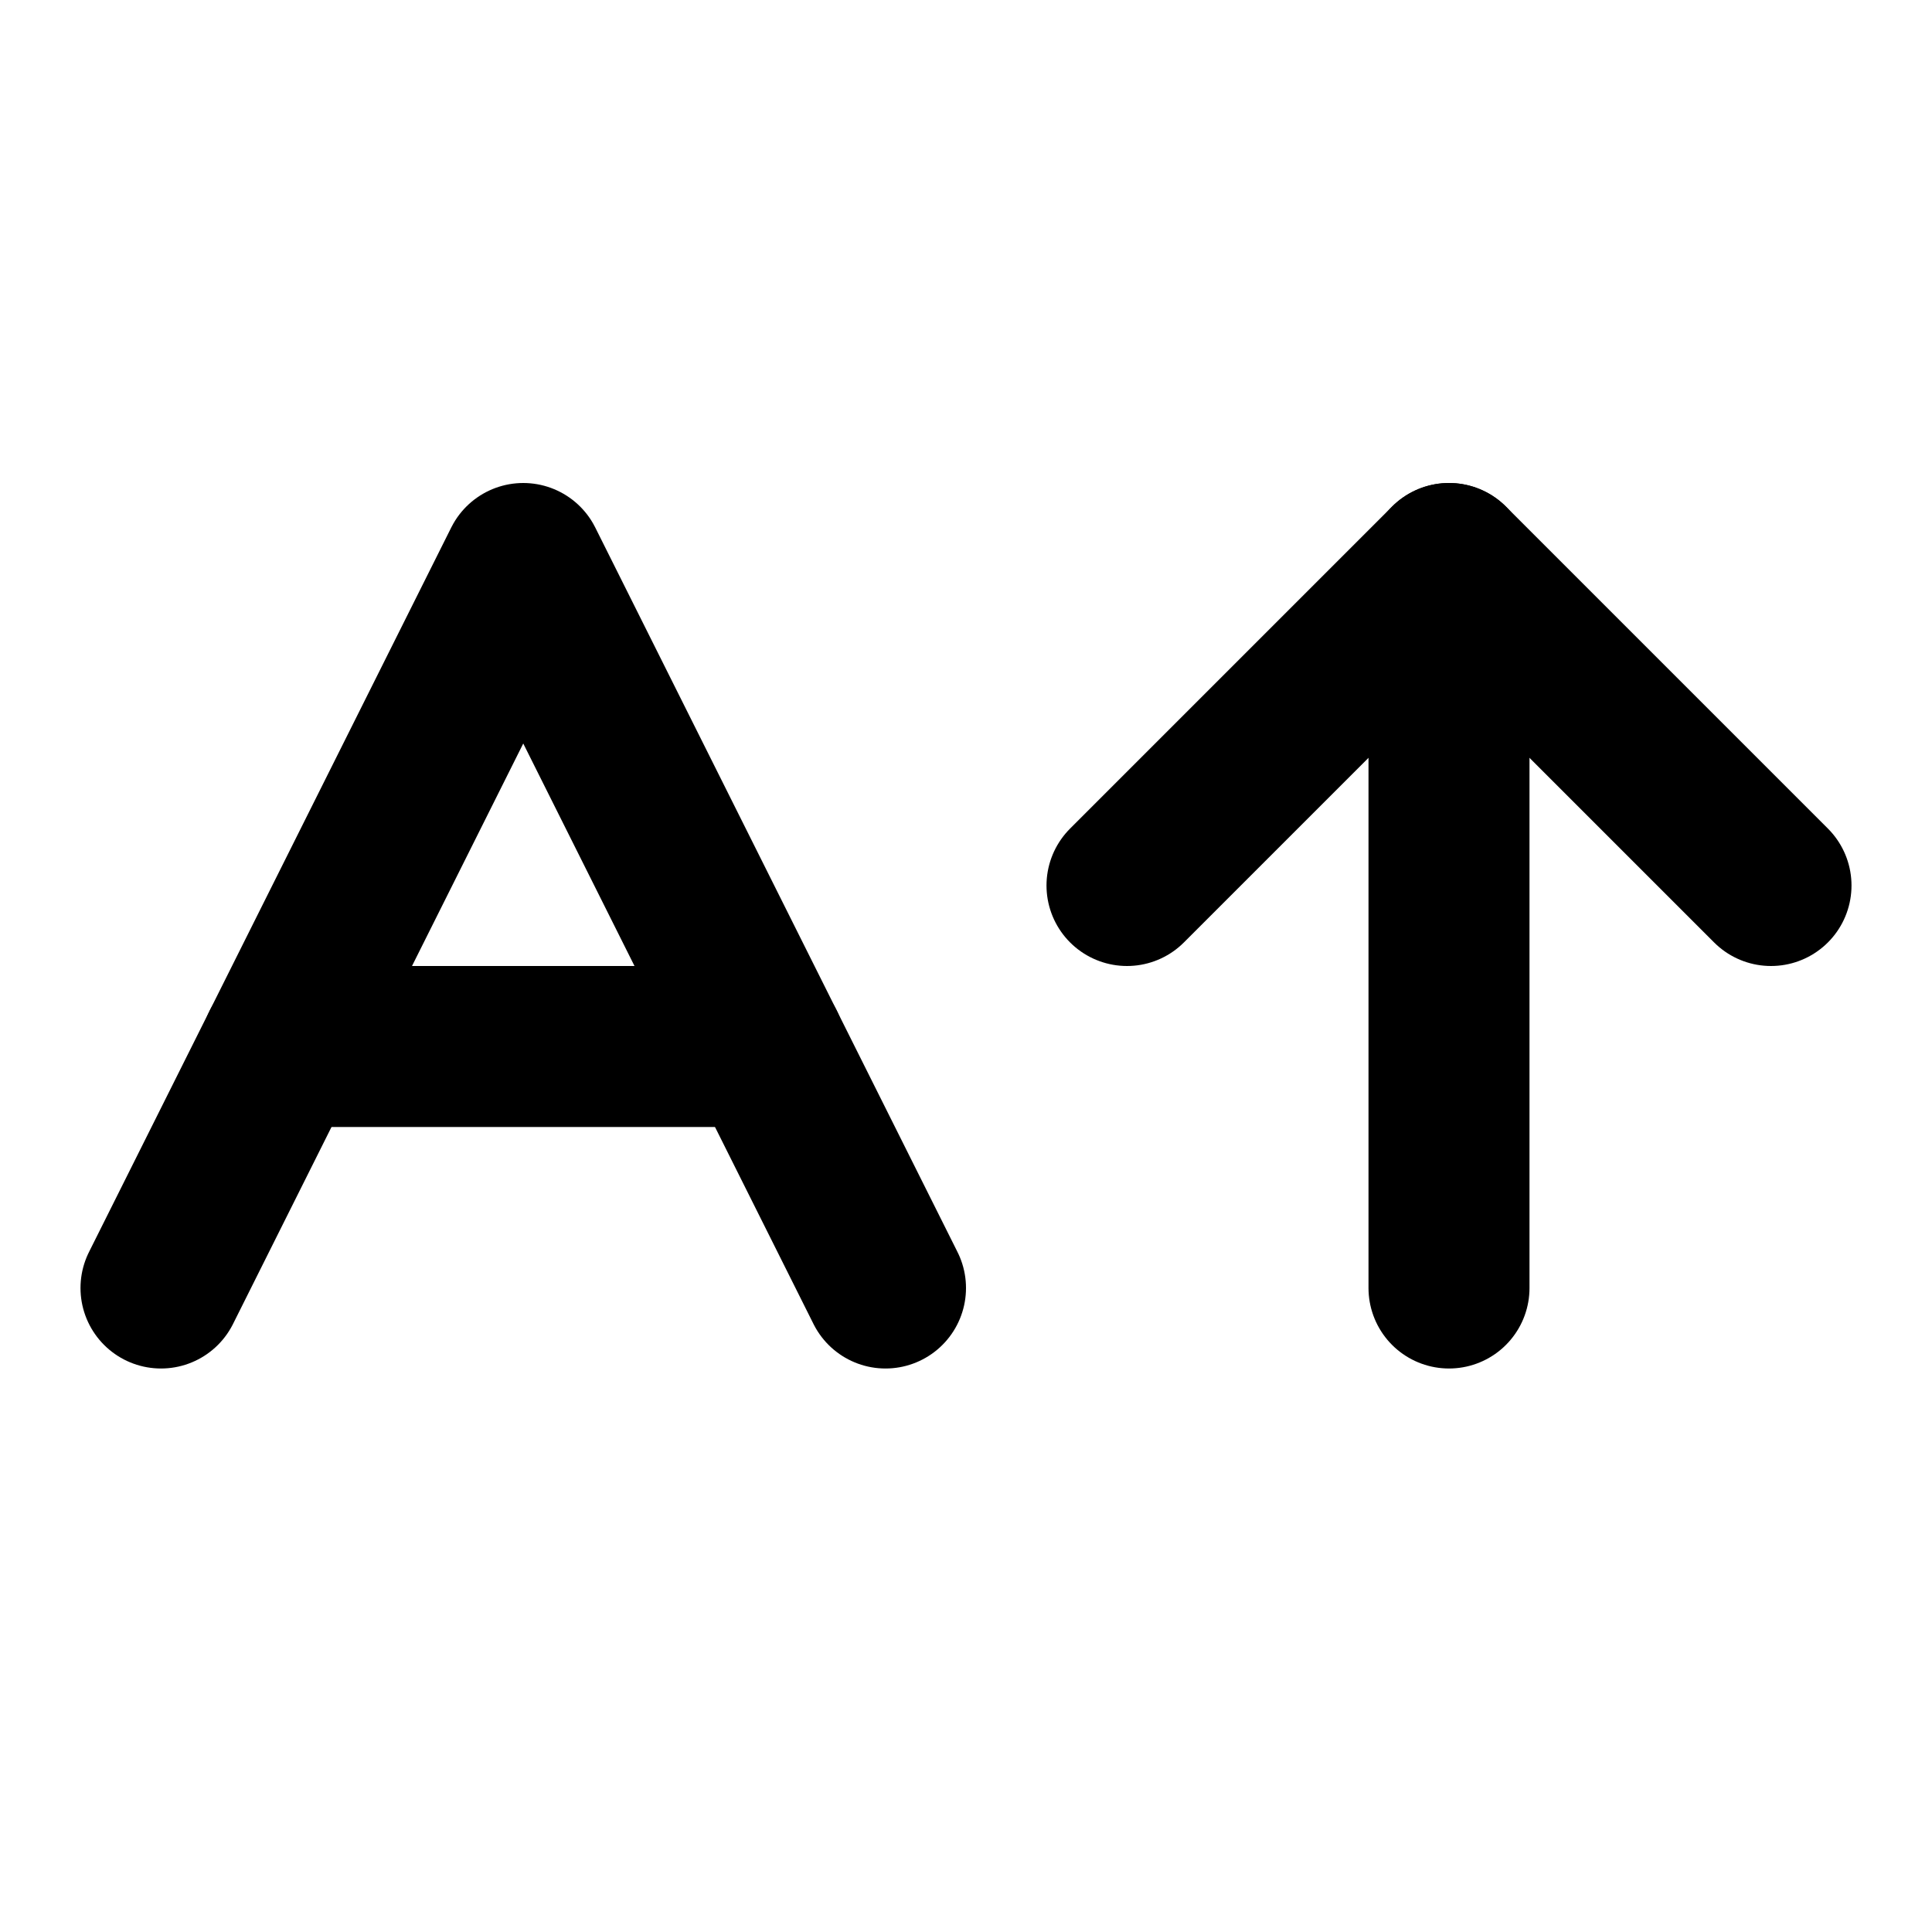
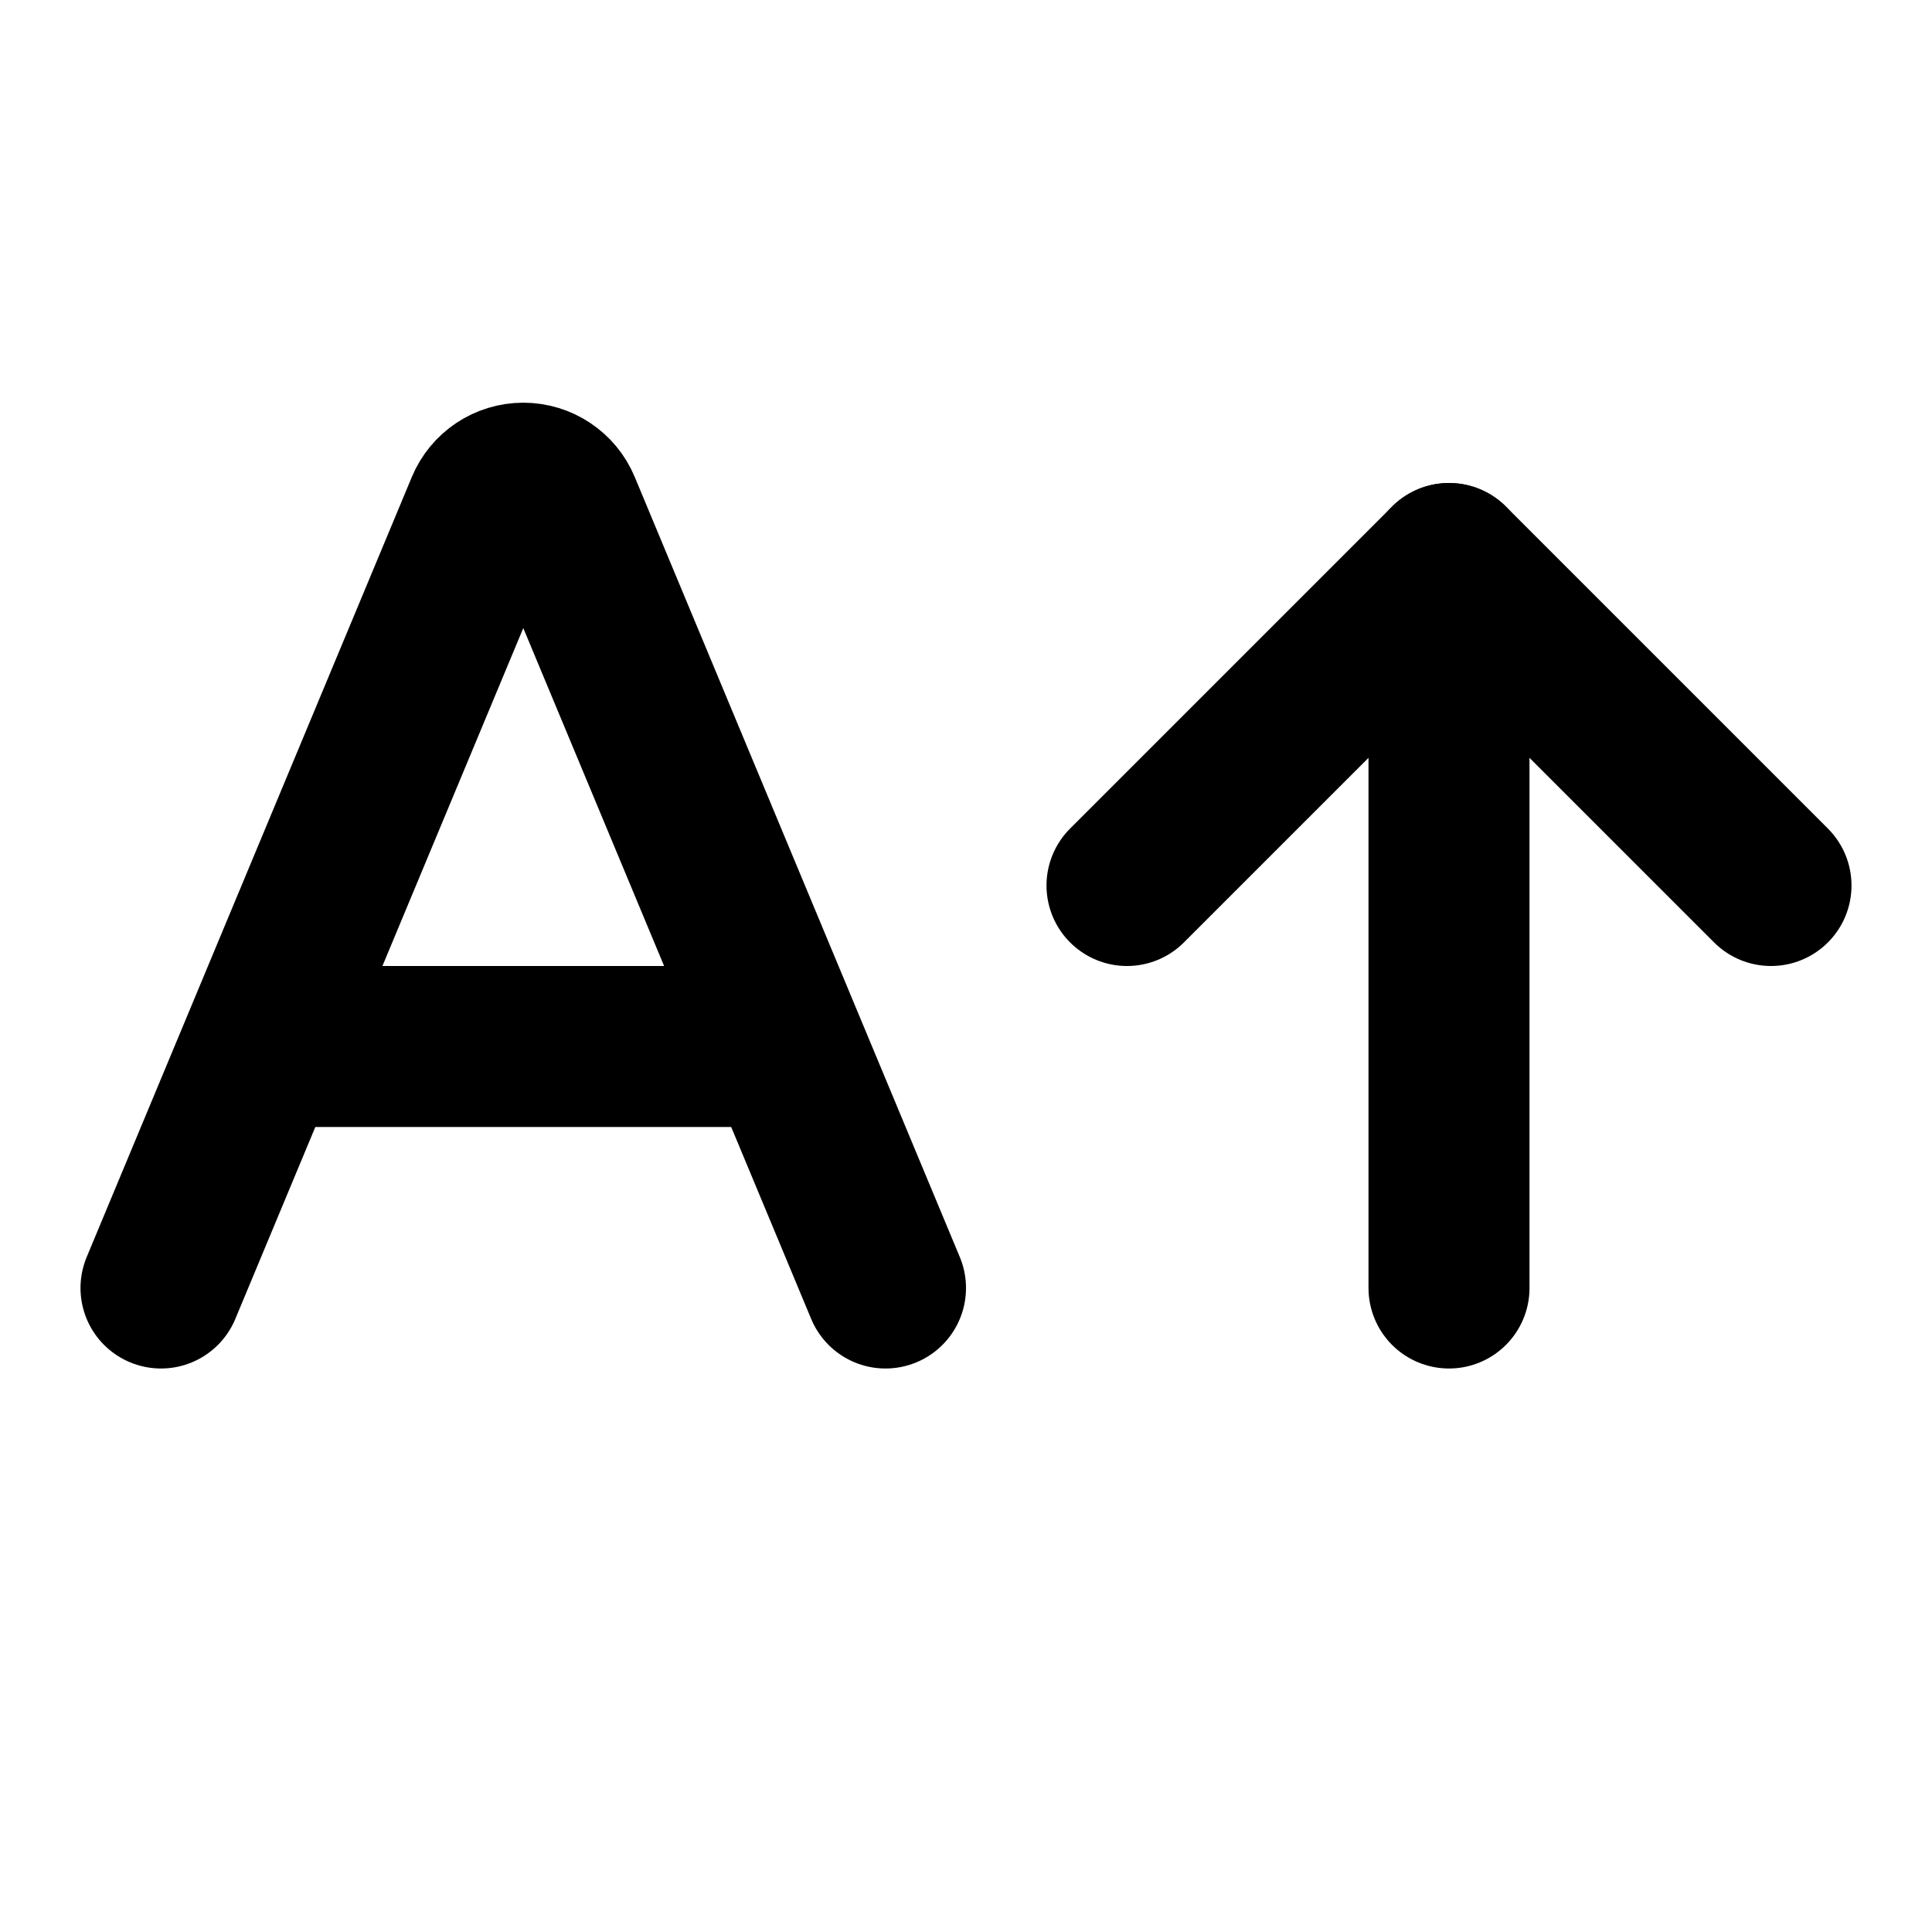
<svg xmlns="http://www.w3.org/2000/svg" width="24" height="24" viewBox="0 0 24 24" fill="none" stroke="currentColor" stroke-width="2" stroke-linecap="round" stroke-linejoin="round">
-   <path d="M3.5 13h6" />
-   <path d="m2 16 4.5-9 4.5 9" />
+   <path d="m14 11 4-4 4 4" />
  <path d="M18 16V7" />
-   <path d="m14 11 4-4 4 4" />
+   <path d="m2 16 4.039-9.69a.5.5 0 0 1 .923 0L11 16" />
+   <path d="M3.304 13h6.392" />
</svg>
